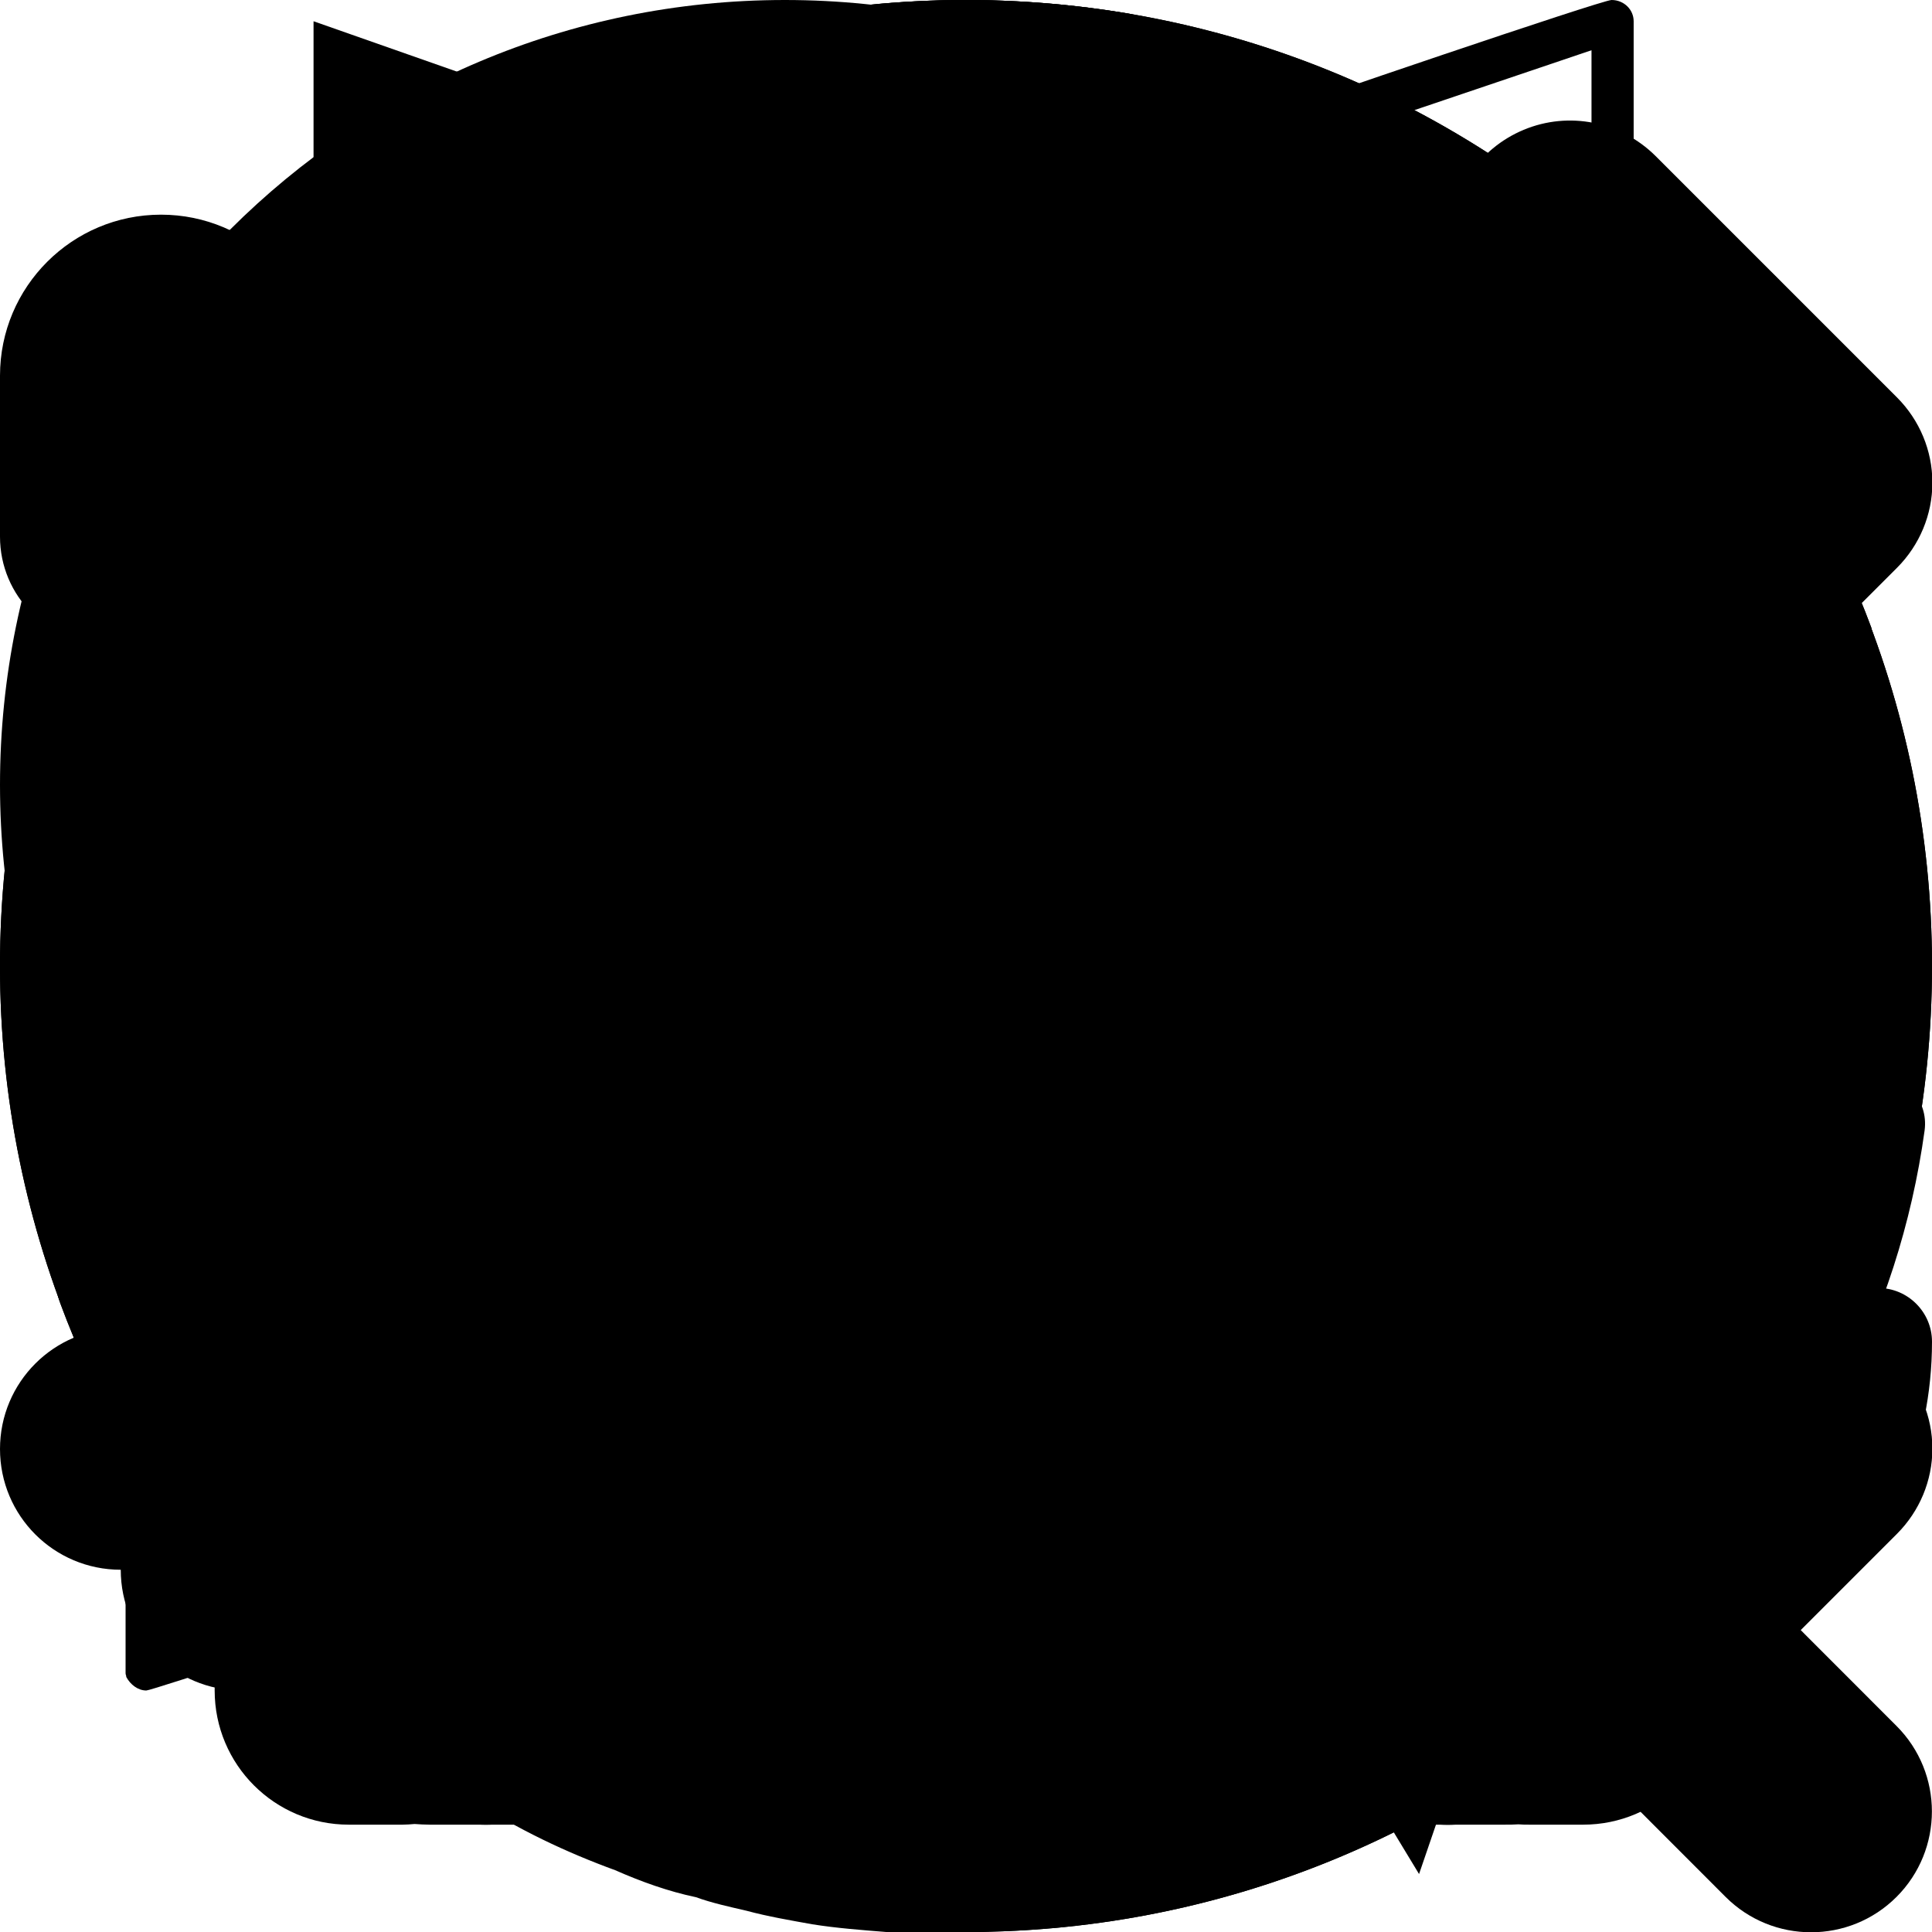
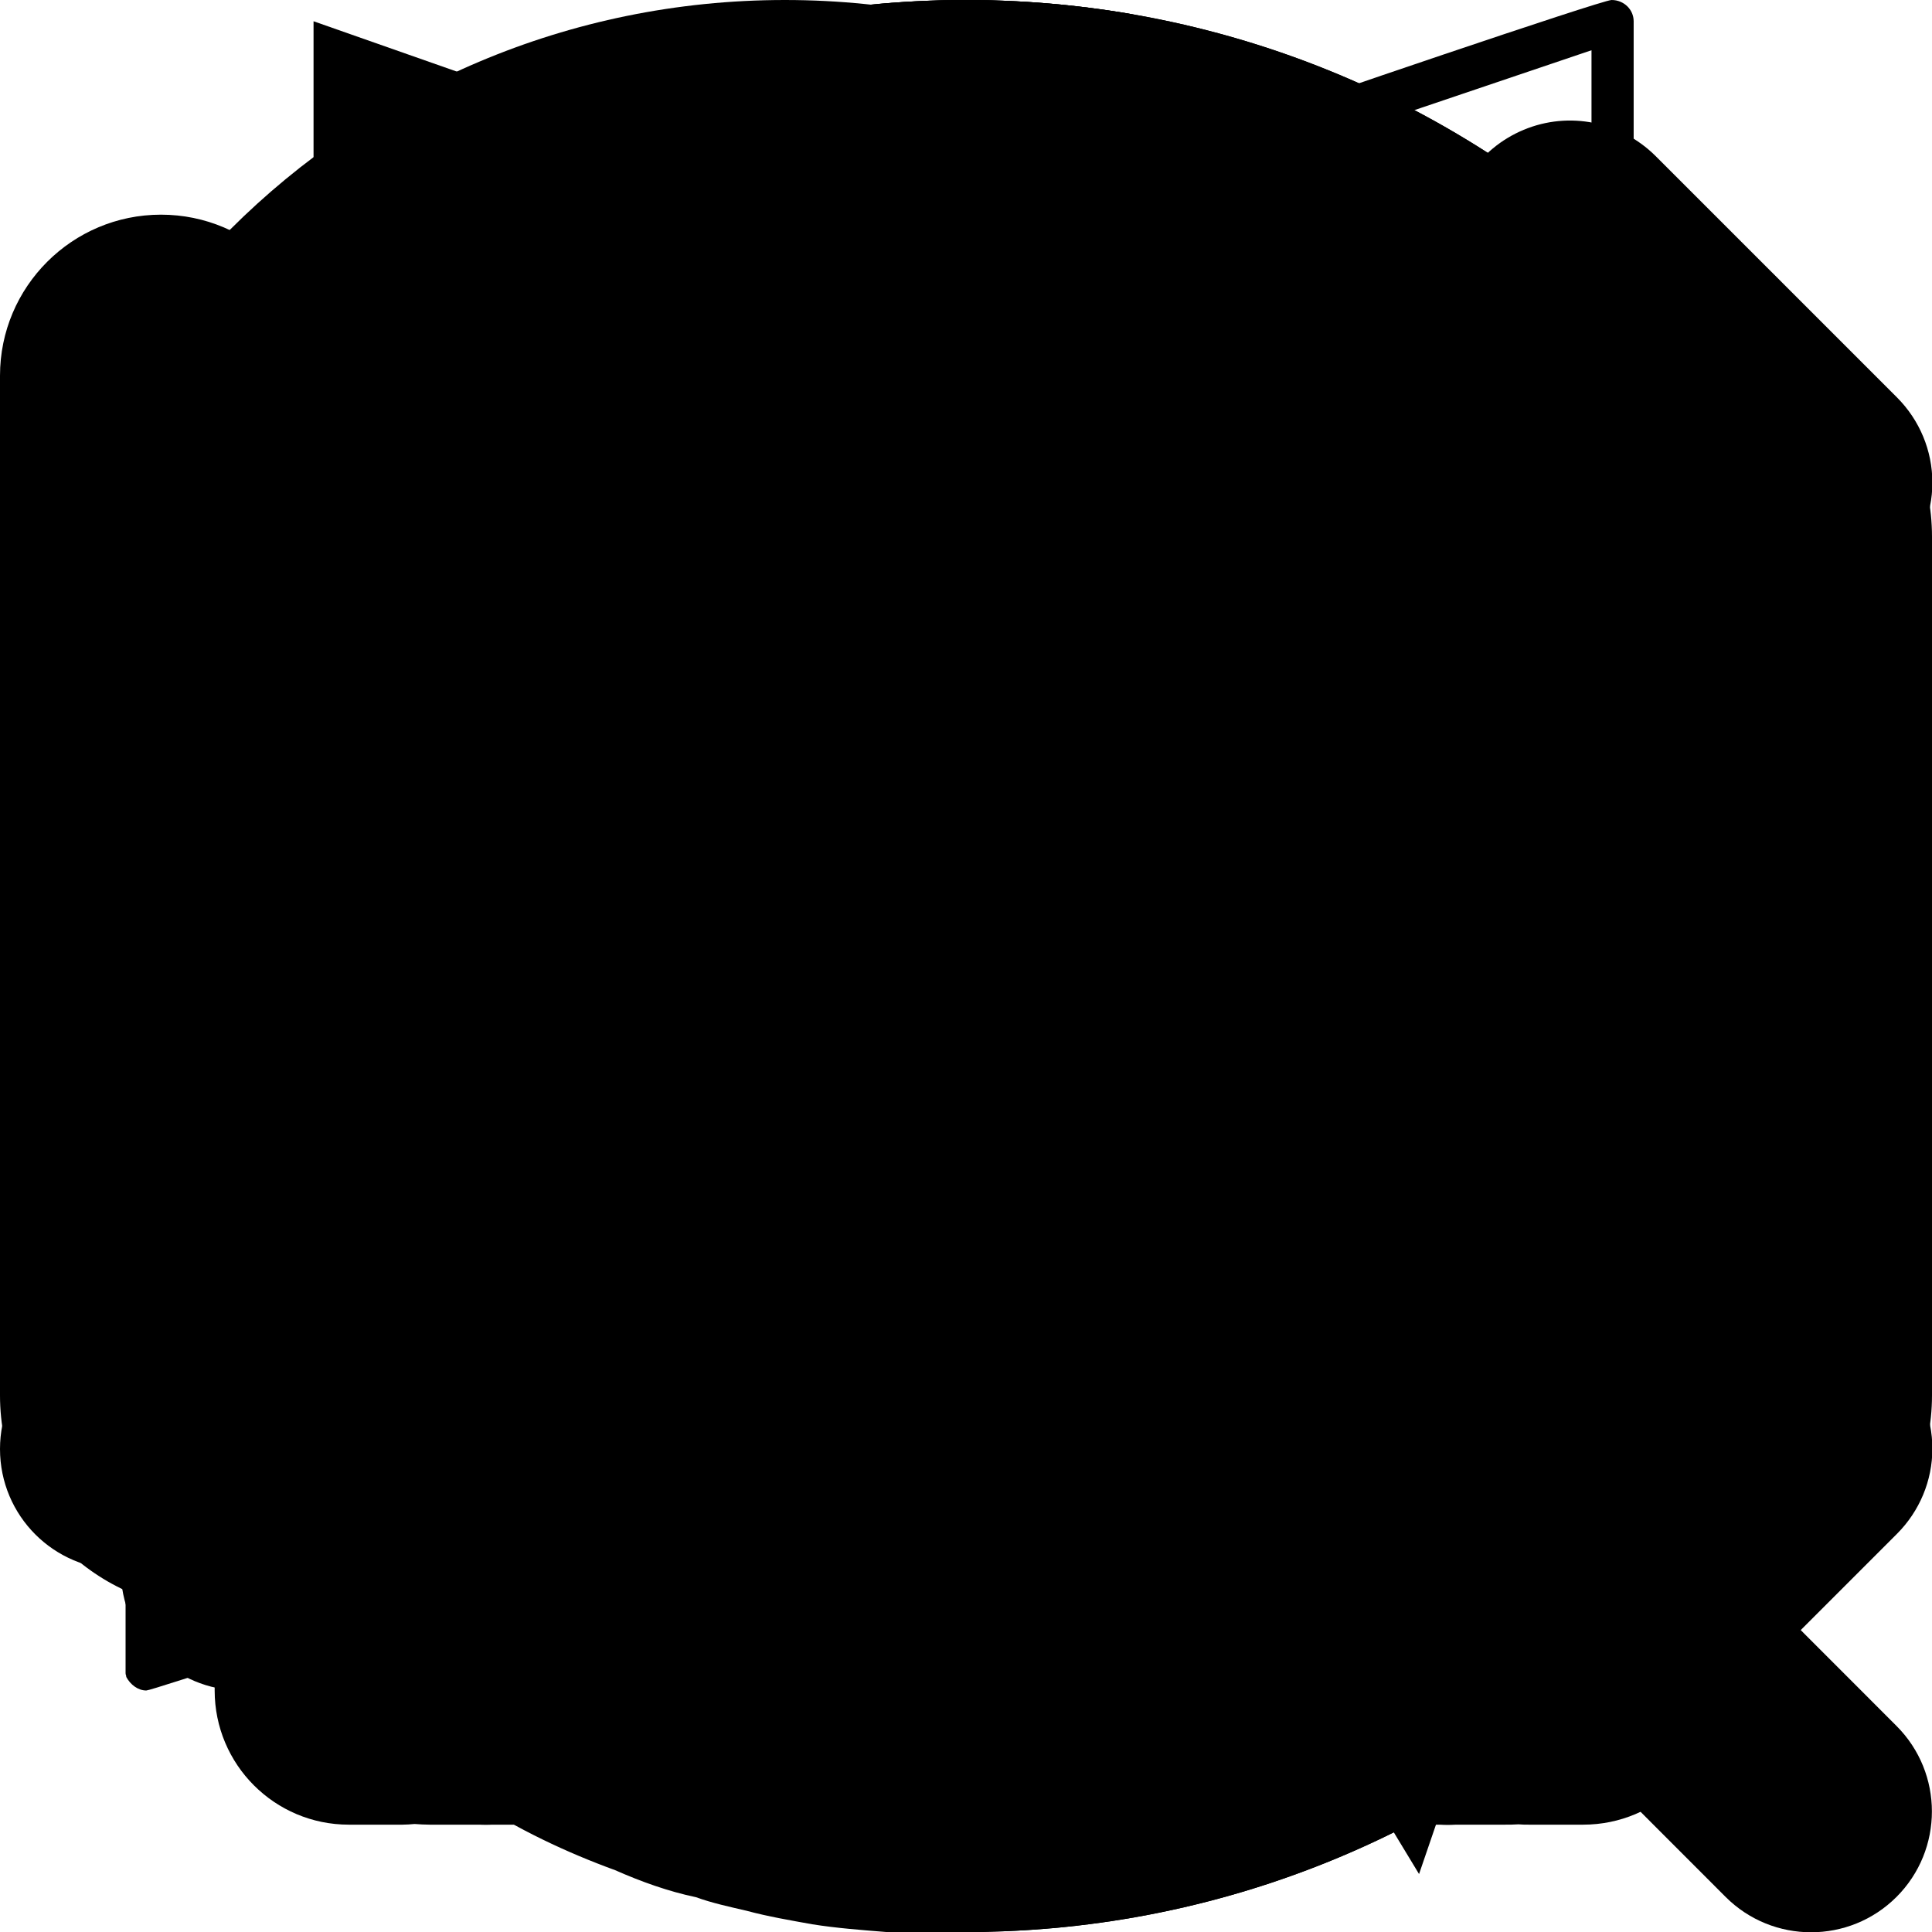
<svg xmlns="http://www.w3.org/2000/svg" version="1.1">
  <svg id="language-icon" viewBox="0 0 87 100">
    <path d="m 76.915,0 c -0.505,0 -16.643,5.5 -17.932,6 -4.362,1.5 -14.791,4.9 -16.986,5.8 -0.202,0.1 -0.524,0.2 -0.953,0.3 l -31.315,-11 v 21.4 c -4.758,1.6 -8.194,2.7 -8.368,2.8 -0.322,0.1 -0.823,0.2 -1.11,0.6 -0.143,0.1 -0.179,0.4 -0.251,0.5 v 60.2 c 0,0.1 0.036,0.1 0.036,0.2 0.215,0.4 0.608,0.7 1.038,0.7 0.537,0 40.837,-13.5 41.731,-13.9 0.04,0 0.09,0 0.137,-0.1 l 43.357,13.9 v -60.3 l -8.241,-2.6 v -23.4 c 0,-0.6 -0.499,-1.1 -1.143,-1.1 z m -1.039,2.6 v 21.2 l -32.231,-10.3 z m -34.682,11.7 v 57.6 l -39.011,13 v -57.6 z m 20.688,16.2 5.586,1.7 10.179,36.7 -5.741,-1.7 -2.062,-7.6 -11.857,-3.6 -2.553,6.2 -5.739,-1.8 z m -37.731,1.6 c -0.04,0 -0.07,0 -0.104,0 -0.561,0 -2.26,0.5 -3.083,0.8 -0.821,0.2 -2.514,0.7 -3.252,0.9 -0.736,0.1 -2.36,-0.1 -2.618,-0.3 -0.219,-0.3 0.285,1.7 0.987,2.4 1.244,1.3 2.217,1.4 2.734,1.5 1.145,0 2.559,-0.3 3.398,-0.7 0.812,-0.3 2.235,-1 2.774,-2.1 0.114,-0.2 0.426,-0.6 0.23,-1.6 -0.14,-0.6 -0.553,-0.9 -1.066,-0.9 z m 7.594,4.4 c -0.314,0 -1.165,0.5 -2.252,0.8 -1.337,0.5 -3.878,2.1 -4.86,2.3 -0.985,0.2 -4.134,1.4 -5.745,2 -1.612,0.5 -4.66,1.4 -5.913,1.8 -1.256,0.3 -2.352,0.3 -3.054,0.6 0,0 0.094,0.9 0.28,1.2 0.184,0.3 0.849,1.1 1.621,1.2 0.772,0.3 2.051,0.2 2.633,0 0.582,-0.1 1.59,-0.6 1.725,-0.8 0.138,-0.2 -0.07,-0.9 0.16,-1.1 0.232,-0.2 3.301,-0.9 4.46,-1.3 1.158,-0.3 5.593,-1.9 6.194,-1.8 -0.19,0.7 -3.757,7.7 -4.906,9.8 -1.15,2.1 -7.825,11.4 -9.246,13 -1.079,1.3 -3.693,4.5 -4.599,5.2 0.228,0 1.847,-0.1 2.142,-0.3 1.838,-1.1 4.899,-4.9 5.885,-6.1 2.93,-3.4 5.504,-7 7.545,-10.1 v 0 c 0.398,0.1 3.613,2.8 4.451,3.3 0.84,0.6 4.15,2.5 4.867,2.8 0.719,0.3 3.473,1.6 3.589,1.1 0.118,-0.4 -0.497,-2.9 -0.825,-3.1 -0.324,-0.1 -7.046,-2.9 -8.002,-3.3 -0.778,-0.4 -2.69,-1.2 -3.59,-1.6 2.534,-3.9 4.133,-6.8 4.347,-7.3 0.395,-0.8 3.077,-6 3.138,-6.4 0.06,-0.3 0.137,-1.5 0.08,-1.8 -0.01,0 -0.05,-0.1 -0.126,-0.1 z m 32.693,3.7 -4.258,10.3 7.825,2.4 z m -3.337,47.2 2.459,4 c -0.499,0.3 -1.028,0.6 -1.321,0.8 -0.604,0.4 -1.253,0.7 -1.822,1 -0.72,0.4 -1.471,0.8 -2.11,1 -0.537,0.3 -1.114,0.5 -1.579,0.7 -0.569,0.2 -1.143,0.5 -1.683,0.7 -0.824,0.2 -1.683,0.5 -2.429,0.7 -0.787,0.3 -1.611,0.5 -2.403,0.7 -1.068,0.2 -2.182,0.4 -3.181,0.5 -1.253,0.2 -2.437,0.3 -3.691,0.4 h -3.221 c -0.644,0 -3.828,-0.4 -3.935,-0.4 -1.181,-0.2 -2.397,-0.4 -3.508,-0.6 -2.003,-0.5 -4.008,-1.1 -6.012,-1.9 -1.468,-0.5 -3.007,-1.2 -4.367,-1.9 -0.68,-0.3 -1.288,-0.7 -1.933,-1 -0.214,-0.2 -1.36,-1 -1.932,-1 -0.644,0 -1.038,0.5 -1.038,1.1 0,0.3 0.04,0.6 0.465,0.9 2.434,1.6 5.011,2.8 7.48,3.7 1.36,0.6 2.757,1.1 4.188,1.4 0.824,0.3 1.753,0.5 2.612,0.7 1.111,0.3 2.292,0.5 3.401,0.7 1.251,0.2 2.577,0.3 3.828,0.4 h 4.729 c 1.034,0 4.76,-0.6 5.117,-0.6 0.676,-0.2 1.361,-0.3 2.037,-0.5 1.793,-0.4 3.793,-1 5.621,-1.7 1.396,-0.6 2.862,-1.2 4.295,-2 0.714,-0.4 1.536,-0.7 2.22,-1.2 0.336,-0.2 0.878,-0.4 1.321,-0.7 l 2.241,3.7 3.082,-9 z" />
  </svg>
  <svg id="regular-circle-question" viewBox="0 0 512 512">
    <path d="M256 0C114.6 0 0 114.6 0 256s114.6 256 256 256s256-114.6 256-256S397.4 0 256 0zM256 464c-114.7 0-208-93.31-208-208S141.3 48 256 48s208 93.31 208 208S370.7 464 256 464zM256 336c-18 0-32 14-32 32s13.1 32 32 32c17.1 0 32-14 32-32S273.1 336 256 336zM289.1 128h-51.1C199 128 168 159 168 198c0 13 11 24 24 24s24-11 24-24C216 186 225.1 176 237.1 176h51.1C301.1 176 312 186 312 198c0 8-4 14.1-11 18.1L244 251C236 256 232 264 232 272V288c0 13 11 24 24 24S280 301 280 288V286l45.1-28c21-13 34-36 34-60C360 159 329 128 289.1 128z" />
  </svg>
  <svg id="asterisk" viewBox="0 0 384 512">
    <path d="M192 32c17.7 0 32 14.3 32 32V199.5l111.5-66.9c15.2-9.1 34.8-4.2 43.9 11s4.2 34.8-11 43.9L254.2 256l114.3 68.6c15.2 9.1 20.1 28.7 11 43.9s-28.7 20.1-43.9 11L224 312.5V448c0 17.7-14.3 32-32 32s-32-14.3-32-32V312.5L48.5 379.4c-15.2 9.1-34.8 4.2-43.9-11s-4.2-34.8 11-43.9L129.8 256 15.5 187.4c-15.2-9.1-20.1-28.7-11-43.9s28.7-20.1 43.9-11L160 199.5V64c0-17.7 14.3-32 32-32z" />
  </svg>
  <svg id="bars" viewBox="0 0 448 512">
    <path d="M0 96C0 78.3 14.3 64 32 64H416c17.7 0 32 14.3 32 32s-14.3 32-32 32H32C14.3 128 0 113.7 0 96zM0 256c0-17.7 14.3-32 32-32H416c17.7 0 32 14.3 32 32s-14.3 32-32 32H32c-17.7 0-32-14.3-32-32zM448 416c0 17.7-14.3 32-32 32H32c-17.7 0-32-14.3-32-32s14.3-32 32-32H416c17.7 0 32 14.3 32 32z" />
  </svg>
  <svg id="circle-question" viewBox="0 0 512 512">
    <path d="M256 512c141.4 0 256-114.6 256-256S397.4 0 256 0S0 114.6 0 256S114.6 512 256 512zM169.8 165.3c7.9-22.3 29.1-37.3 52.8-37.3h58.3c34.9 0 63.1 28.3 63.1 63.1c0 22.6-12.1 43.5-31.7 54.8L280 264.4c-.2 13-10.9 23.6-24 23.6c-13.3 0-24-10.7-24-24V250.5c0-8.6 4.6-16.5 12.1-20.8l44.3-25.4c4.7-2.7 7.6-7.7 7.6-13.1c0-8.4-6.8-15.1-15.1-15.1H222.6c-3.4 0-6.4 2.1-7.5 5.3l-.4 1.2c-4.4 12.5-18.2 19-30.6 14.6s-19-18.2-14.6-30.6l.4-1.2zM288 352c0 17.7-14.3 32-32 32s-32-14.3-32-32s14.3-32 32-32s32 14.3 32 32z" />
  </svg>
  <svg id="gear" viewBox="0 0 512 512">
    <path d="M495.9 166.6c3.2 8.7 .5 18.4-6.4 24.6l-43.3 39.4c1.1 8.3 1.7 16.8 1.7 25.4s-.6 17.1-1.7 25.4l43.3 39.4c6.9 6.2 9.6 15.9 6.4 24.6c-4.4 11.9-9.7 23.3-15.8 34.3l-4.7 8.1c-6.6 11-14 21.4-22.1 31.2c-5.9 7.2-15.7 9.6-24.5 6.8l-55.7-17.7c-13.4 10.3-28.2 18.9-44 25.4l-12.5 57.1c-2 9.1-9 16.3-18.2 17.8c-13.8 2.3-28 3.5-42.5 3.5s-28.7-1.2-42.5-3.5c-9.2-1.5-16.2-8.7-18.2-17.8l-12.5-57.1c-15.8-6.5-30.6-15.1-44-25.4L83.1 425.9c-8.8 2.8-18.6 .3-24.5-6.8c-8.1-9.8-15.5-20.2-22.1-31.2l-4.7-8.1c-6.1-11-11.4-22.4-15.8-34.3c-3.2-8.7-.5-18.4 6.4-24.6l43.3-39.4C64.6 273.1 64 264.6 64 256s.6-17.1 1.7-25.4L22.4 191.2c-6.9-6.2-9.6-15.9-6.4-24.6c4.4-11.9 9.7-23.3 15.8-34.3l4.7-8.1c6.6-11 14-21.4 22.1-31.2c5.9-7.2 15.7-9.6 24.5-6.8l55.7 17.7c13.4-10.3 28.2-18.9 44-25.4l12.5-57.1c2-9.1 9-16.3 18.2-17.8C227.3 1.2 241.5 0 256 0s28.7 1.2 42.5 3.5c9.2 1.5 16.2 8.7 18.2 17.8l12.5 57.1c15.8 6.5 30.6 15.1 44 25.4l55.7-17.7c8.8-2.8 18.6-.3 24.5 6.8c8.1 9.8 15.5 20.2 22.1 31.2l4.7 8.1c6.1 11 11.4 22.4 15.8 34.3zM256 336c44.2 0 80-35.8 80-80s-35.8-80-80-80s-80 35.8-80 80s35.8 80 80 80z" />
  </svg>
  <svg id="house" viewBox="0 0 576 512">
    <path d="M575.8 255.5c0 18-15 32.1-32 32.1h-32l.7 160.2c0 2.7-.2 5.4-.5 8.1V472c0 22.1-17.9 40-40 40H456c-1.1 0-2.2 0-3.3-.1c-1.4 .1-2.8 .1-4.2 .1H416 392c-22.1 0-40-17.9-40-40V448 384c0-17.7-14.3-32-32-32H256c-17.7 0-32 14.3-32 32v64 24c0 22.1-17.9 40-40 40H160 128.1c-1.5 0-3-.1-4.5-.2c-1.2 .1-2.4 .2-3.6 .2H104c-22.1 0-40-17.9-40-40V360c0-.9 0-1.9 .1-2.8V287.6H32c-18 0-32-14-32-32.1c0-9 3-17 10-24L266.4 8c7-7 15-8 22-8s15 2 21 7L564.8 231.5c8 7 12 15 11 24z" />
  </svg>
  <svg id="lightbulb" viewBox="0 0 384 512">
    <path d="M272 384c9.6-31.9 29.5-59.1 49.2-86.2l0 0c5.2-7.1 10.4-14.2 15.4-21.4c19.8-28.5 31.4-63 31.4-100.3C368 78.8 289.2 0 192 0S16 78.8 16 176c0 37.3 11.6 71.9 31.4 100.3c5 7.2 10.2 14.3 15.4 21.4l0 0c19.8 27.1 39.7 54.4 49.2 86.2H272zM192 512c44.2 0 80-35.8 80-80V416H112v16c0 44.2 35.8 80 80 80zM112 176c0 8.8-7.2 16-16 16s-16-7.2-16-16c0-61.9 50.1-112 112-112c8.8 0 16 7.2 16 16s-7.2 16-16 16c-44.2 0-80 35.8-80 80z" />
  </svg>
  <svg id="minus" viewBox="0 0 448 512">
    <path d="M432 256c0 17.7-14.3 32-32 32L48 288c-17.7 0-32-14.3-32-32s14.3-32 32-32l352 0c17.7 0 32 14.3 32 32z" />
  </svg>
  <svg id="plus" viewBox="0 0 448 512">
    <path d="M256 80c0-17.7-14.3-32-32-32s-32 14.3-32 32V224H48c-17.7 0-32 14.3-32 32s14.3 32 32 32H192V432c0 17.7 14.3 32 32 32s32-14.3 32-32V288H400c17.7 0 32-14.3 32-32s-14.3-32-32-32H256V80z" />
  </svg>
  <svg id="scroll" viewBox="0 0 576 512">
    <path d="M0 80v48c0 17.7 14.3 32 32 32H48 96V80c0-26.5-21.5-48-48-48S0 53.5 0 80zM112 32c10 13.4 16 30 16 48V384c0 35.3 28.7 64 64 64s64-28.7 64-64v-5.3c0-32.4 26.3-58.7 58.7-58.7H480V128c0-53-43-96-96-96H112zM464 480c61.9 0 112-50.1 112-112c0-8.8-7.2-16-16-16H314.7c-14.7 0-26.7 11.9-26.7 26.7V384c0 53-43 96-96 96H368h96z" />
  </svg>
  <svg id="shuffle" viewBox="0 0 512 512">
    <path d="M403.8 34.4c12-5 25.7-2.2 34.9 6.9l64 64c6 6 9.4 14.1 9.4 22.6s-3.4 16.6-9.4 22.6l-64 64c-9.2 9.2-22.9 11.9-34.9 6.9s-19.8-16.6-19.8-29.6V160H352c-10.1 0-19.6 4.7-25.6 12.8L284 229.3 244 176l31.2-41.6C293.3 110.2 321.8 96 352 96h32V64c0-12.9 7.8-24.6 19.8-29.6zM164 282.7L204 336l-31.2 41.6C154.7 401.8 126.2 416 96 416H32c-17.7 0-32-14.3-32-32s14.3-32 32-32H96c10.1 0 19.6-4.7 25.6-12.8L164 282.7zm274.6 188c-9.2 9.2-22.9 11.9-34.9 6.9s-19.8-16.6-19.8-29.6V416H352c-30.2 0-58.7-14.2-76.8-38.4L121.6 172.8c-6-8.1-15.5-12.8-25.6-12.8H32c-17.7 0-32-14.3-32-32s14.3-32 32-32H96c30.2 0 58.7 14.2 76.8 38.4L326.4 339.2c6 8.1 15.5 12.8 25.6 12.8h32V320c0-12.9 7.8-24.6 19.8-29.6s25.7-2.2 34.9 6.9l64 64c6 6 9.4 14.1 9.4 22.6s-3.4 16.6-9.4 22.6l-64 64z" />
  </svg>
  <svg id="xmark" viewBox="0 0 320 512">
    <path d="M310.6 150.6c12.5-12.5 12.5-32.8 0-45.3s-32.8-12.5-45.3 0L160 210.7 54.6 105.4c-12.5-12.5-32.8-12.5-45.3 0s-12.5 32.8 0 45.3L114.7 256 9.4 361.4c-12.5 12.5-12.5 32.8 0 45.3s32.8 12.5 45.3 0L160 301.3 265.4 406.6c12.5 12.5 32.8 12.5 45.3 0s12.5-32.8 0-45.3L205.3 256 310.6 150.6z" />
  </svg>
  <svg id="magnifying-glass" viewBox="0 0 512 512">
    <path d="M416 208c0 45.9-14.9 88.3-40 122.7L502.6 457.4c12.5 12.5 12.5 32.8 0 45.3s-32.8 12.5-45.3 0L330.7 376c-34.4 25.2-76.8 40-122.7 40C93.1 416 0 322.9 0 208S93.1 0 208 0S416 93.1 416 208zM208 352c79.5 0 144-64.5 144-144s-64.5-144-144-144S64 128.5 64 208s64.5 144 144 144z" />
  </svg>
  <svg id="star" viewBox="0 0 576 512">
    <path d="M316.9 18C311.6 7 300.4 0 288.1 0s-23.4 7-28.8 18L195 150.3 51.4 171.5c-12 1.8-22 10.2-25.7 21.7s-.7 24.2 7.9 32.7L137.8 329 113.2 474.7c-2 12 3 24.2 12.9 31.3s23 8 33.8 2.3l128.3-68.5 128.3 68.5c10.8 5.7 23.9 4.9 33.8-2.3s14.9-19.3 12.9-31.3L438.5 329 542.7 225.9c8.6-8.5 11.7-21.2 7.9-32.7s-13.7-19.9-25.7-21.7L381.2 150.3 316.9 18z" />
  </svg>
  <svg id="regular-star" viewBox="0 0 576 512">
    <path d="M287.9 0C297.1 0 305.5 5.25 309.5 13.52L378.1 154.8L531.4 177.5C540.4 178.8 547.8 185.1 550.7 193.7C553.5 202.4 551.2 211.9 544.8 218.2L433.6 328.4L459.9 483.9C461.4 492.9 457.7 502.1 450.2 507.4C442.8 512.7 432.1 513.4 424.9 509.1L287.9 435.9L150.1 509.1C142.9 513.4 133.1 512.7 125.6 507.4C118.2 502.1 114.5 492.9 115.1 483.9L142.2 328.4L31.11 218.2C24.65 211.9 22.36 202.4 25.2 193.7C28.03 185.1 35.5 178.8 44.49 177.5L197.7 154.8L266.3 13.52C270.4 5.249 278.7 0 287.9 0L287.9 0zM287.9 78.95L235.4 187.2C231.9 194.3 225.1 199.3 217.3 200.5L98.98 217.9L184.9 303C190.4 308.5 192.9 316.4 191.6 324.1L171.4 443.7L276.6 387.5C283.7 383.7 292.2 383.7 299.2 387.5L404.4 443.7L384.2 324.1C382.9 316.4 385.5 308.5 391 303L476.9 217.9L358.6 200.5C350.7 199.3 343.9 194.3 340.5 187.2L287.9 78.95z" />
  </svg>
  <svg id="chart-pie" viewBox="0 0 576 512">
    <path d="M304 240V16.6c0-9 7-16.6 16-16.6C443.7 0 544 100.3 544 224c0 9-7.6 16-16.6 16H304zM32 272C32 150.7 122.1 50.3 239 34.3c9.2-1.3 17 6.1 17 15.4V288L412.5 444.5c6.7 6.7 6.2 17.7-1.5 23.1C371.8 495.6 323.8 512 272 512C139.5 512 32 404.6 32 272zm526.4 16c9.3 0 16.6 7.8 15.4 17c-7.7 55.9-34.6 105.6-73.9 142.3c-6 5.6-15.4 5.2-21.2-.7L320 288H558.4z" />
  </svg>
+   <svg id="keyboard" viewBox="0 0 576 512">
+     <path d="M64 64C28.7 64 0 92.7 0 128V384c0 35.3 28.7 64 64 64H512c35.3 0 64-28.7 64-64V128c0-35.3-28.7-64-64-64H64zm16 64h32c8.8 0 16 7.2 16 16v32c0 8.8-7.2 16-16 16H80c-8.8 0-16-7.2-16-16V144c0-8.8 7.2-16 16-16zM64 240c0-8.8 7.2-16 16-16h32c8.8 0 16 7.2 16 16v32c0 8.8-7.2 16-16 16H80c-8.8 0-16-7.2-16-16V240zm16 80h32c8.8 0 16 7.2 16 16v32c0 8.8-7.2 16-16 16H80c-8.8 0-16-7.2-16-16V336c0-8.8 7.2-16 16-16zm80-176c0-8.8 7.2-16 16-16h32c8.8 0 16 7.2 16 16v32c0 8.8-7.2 16-16 16H176c-8.8 0-16-7.2-16-16V144zm16 80h32c8.8 0 16 7.2 16 16v32c0 8.8-7.2 16-16 16H176c-8.8 0-16-7.2-16-16V240c0-8.8 7.2-16 16-16zM160 336c0-8.8 7.2-16 16-16H400c8.8 0 16 7.2 16 16v32c0 8.8-7.2 16-16 16H176c-8.8 0-16-7.2-16-16V336zM272 128h32c8.8 0 16 7.2 16 16v32c0 8.8-7.2 16-16 16H272c-8.8 0-16-7.2-16-16V144c0-8.8 7.2-16 16-16zM256 240c0-8.8 7.2-16 16-16h32c8.8 0 16 7.2 16 16v32c0 8.8-7.2 16-16 16H272c-8.8 0-16-7.2-16-16V240zM368 128h32c8.8 0 16 7.2 16 16v32c0 8.8-7.2 16-16 16H368c-8.8 0-16-7.2-16-16V144c0-8.8 7.2-16 16-16zM352 240c0-8.8 7.2-16 16-16h32c8.8 0 16 7.2 16 16v32c0 8.8-7.2 16-16 16H368c-8.8 0-16-7.2-16-16V240zM464 128h32c8.8 0 16 7.2 16 16v32c0 8.8-7.2 16-16 16H464c-8.8 0-16-7.2-16-16V144c0-8.8 7.2-16 16-16zM448 240c0-8.8 7.2-16 16-16h32c8.8 0 16 7.2 16 16v32c0 8.8-7.2 16-16 16H464c-8.8 0-16-7.2-16-16V240zm16 80h32c8.8 0 16 7.2 16 16v32c0 8.8-7.2 16-16 16H464c-8.8 0-16-7.2-16-16V336c0-8.8 7.2-16 16-16z" />
+   </svg>
  <svg id="share" viewBox="0 0 700 700">
    <path d="m221.2 361.65c18.809 0.012 37.035-6.5 51.578-18.426 0.773 0.5 1.578 0.945 2.406 1.344l123.2 53.871v0.004c-3.242 26.301 6.477 52.543 26.07 70.395 19.59 17.848 46.625 25.082 72.512 19.41 25.891-5.676 47.418-23.555 57.75-47.961 10.332-24.406 8.184-52.305-5.762-74.844-13.945-22.535-37.957-36.91-64.41-38.555s-52.059 9.645-68.688 30.281l-117.49-51.297c5.699-16.777 5.699-34.965 0-51.742l117.1-51.41c16.816 21.051 42.812 32.621 69.707 31.027 26.898-1.598 51.344-16.16 65.555-39.051 14.207-22.891 16.414-51.262 5.91-76.074-10.504-24.812-32.406-42.973-58.734-48.703-26.328-5.734-53.797 1.684-73.664 19.883-19.867 18.203-29.656 44.918-26.246 71.648l-123.2 53.984c-0.832 0.398-1.633 0.844-2.41 1.344-20.582-16.754-48.031-22.449-73.582-15.27-25.551 7.184-46.012 26.344-54.855 51.367-8.84 25.027-4.957 52.789 10.41 74.426 15.371 21.641 40.305 34.453 66.844 34.348zm257.6 9.969c9.773 0 19.145 3.883 26.055 10.793 6.91 6.91 10.793 16.281 10.793 26.055 0 9.773-3.883 19.145-10.793 26.055-6.91 6.91-16.281 10.793-26.055 10.793-9.773 0-19.145-3.883-26.055-10.793-6.91-6.91-10.793-16.281-10.793-26.055 0-9.773 3.883-19.145 10.793-26.055s16.281-10.793 26.055-10.793zm0-256.87v-0.004c9.773 0 19.145 3.883 26.055 10.793 6.91 6.91 10.793 16.285 10.793 26.059 0 9.77-3.883 19.145-10.793 26.055-6.91 6.91-16.281 10.793-26.055 10.793-9.773 0-19.145-3.883-26.055-10.793-6.91-6.91-10.793-16.285-10.793-26.055 0-9.773 3.883-19.148 10.793-26.059s16.281-10.793 26.055-10.793zm-257.6 128.41c9.762 0.043 19.109 3.961 25.988 10.891 6.875 6.93 10.723 16.305 10.691 26.07-0.027 9.762-3.93 19.113-10.852 26-6.918 6.891-16.289 10.75-26.051 10.734-9.762-0.016-19.121-3.902-26.02-10.812-6.898-6.91-10.773-16.273-10.773-26.035 0-9.801 3.906-19.199 10.852-26.113 6.949-6.918 16.363-10.781 26.164-10.734z" />
  </svg>
</svg>
